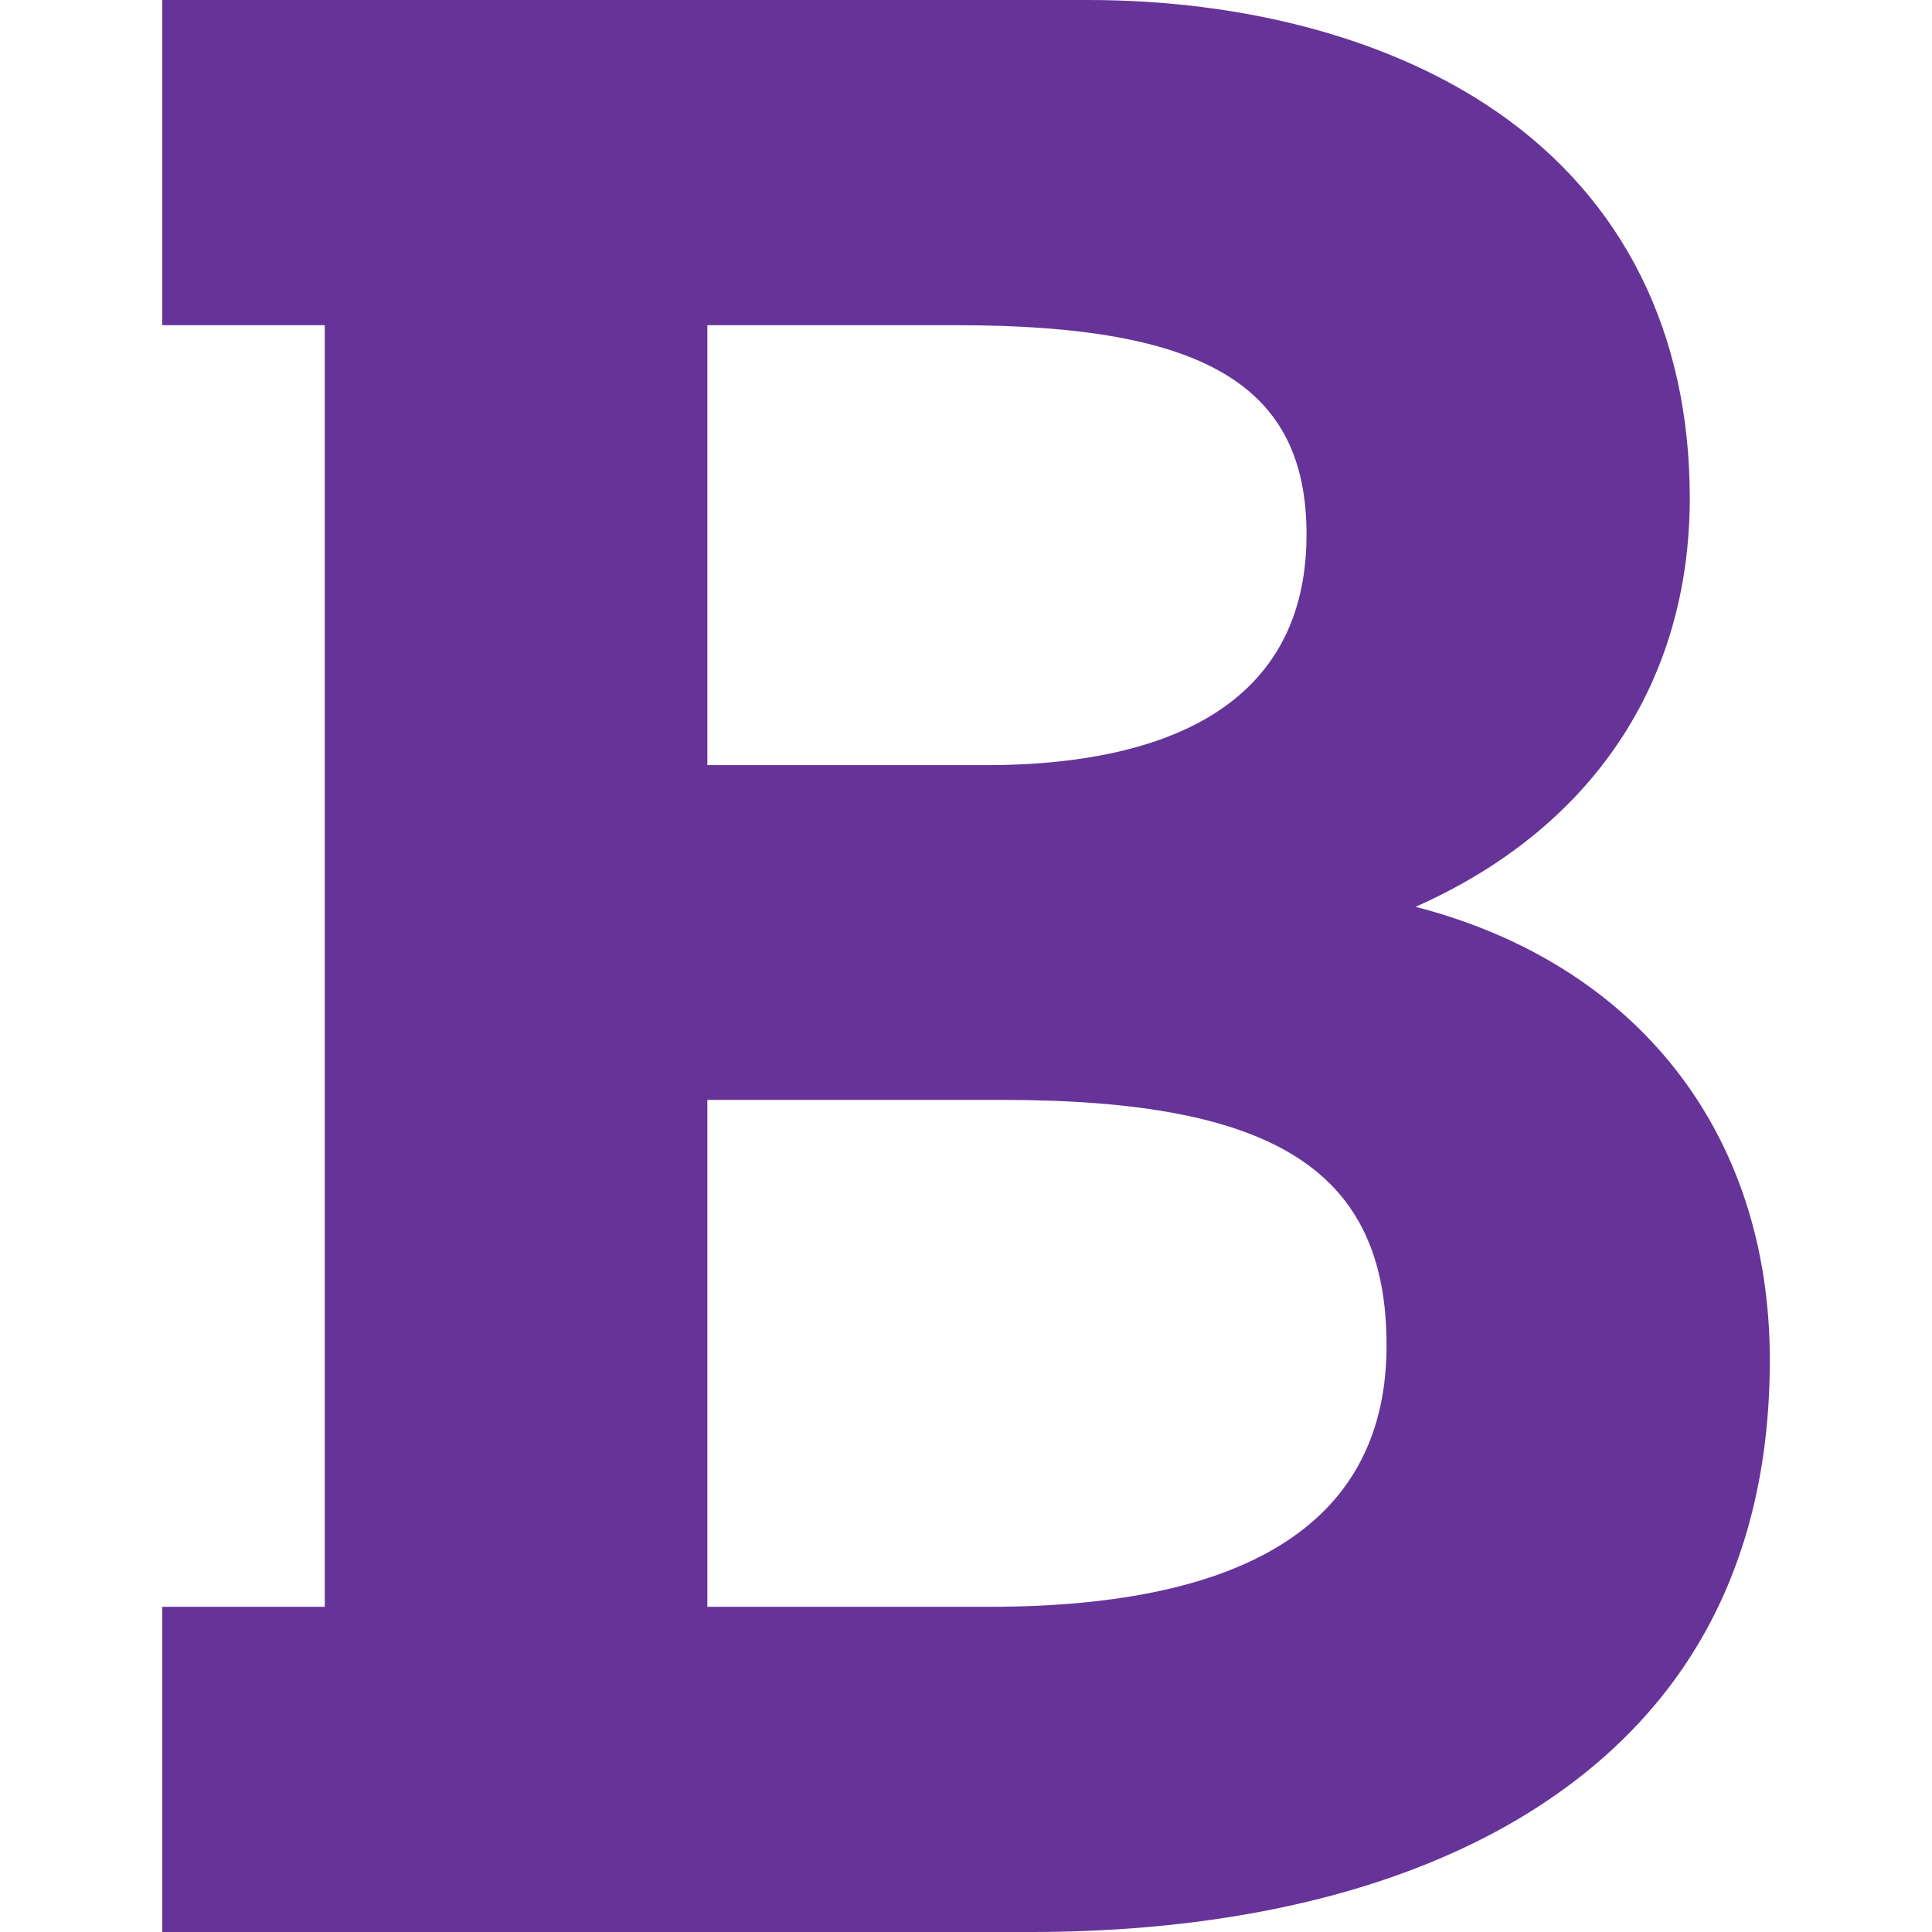
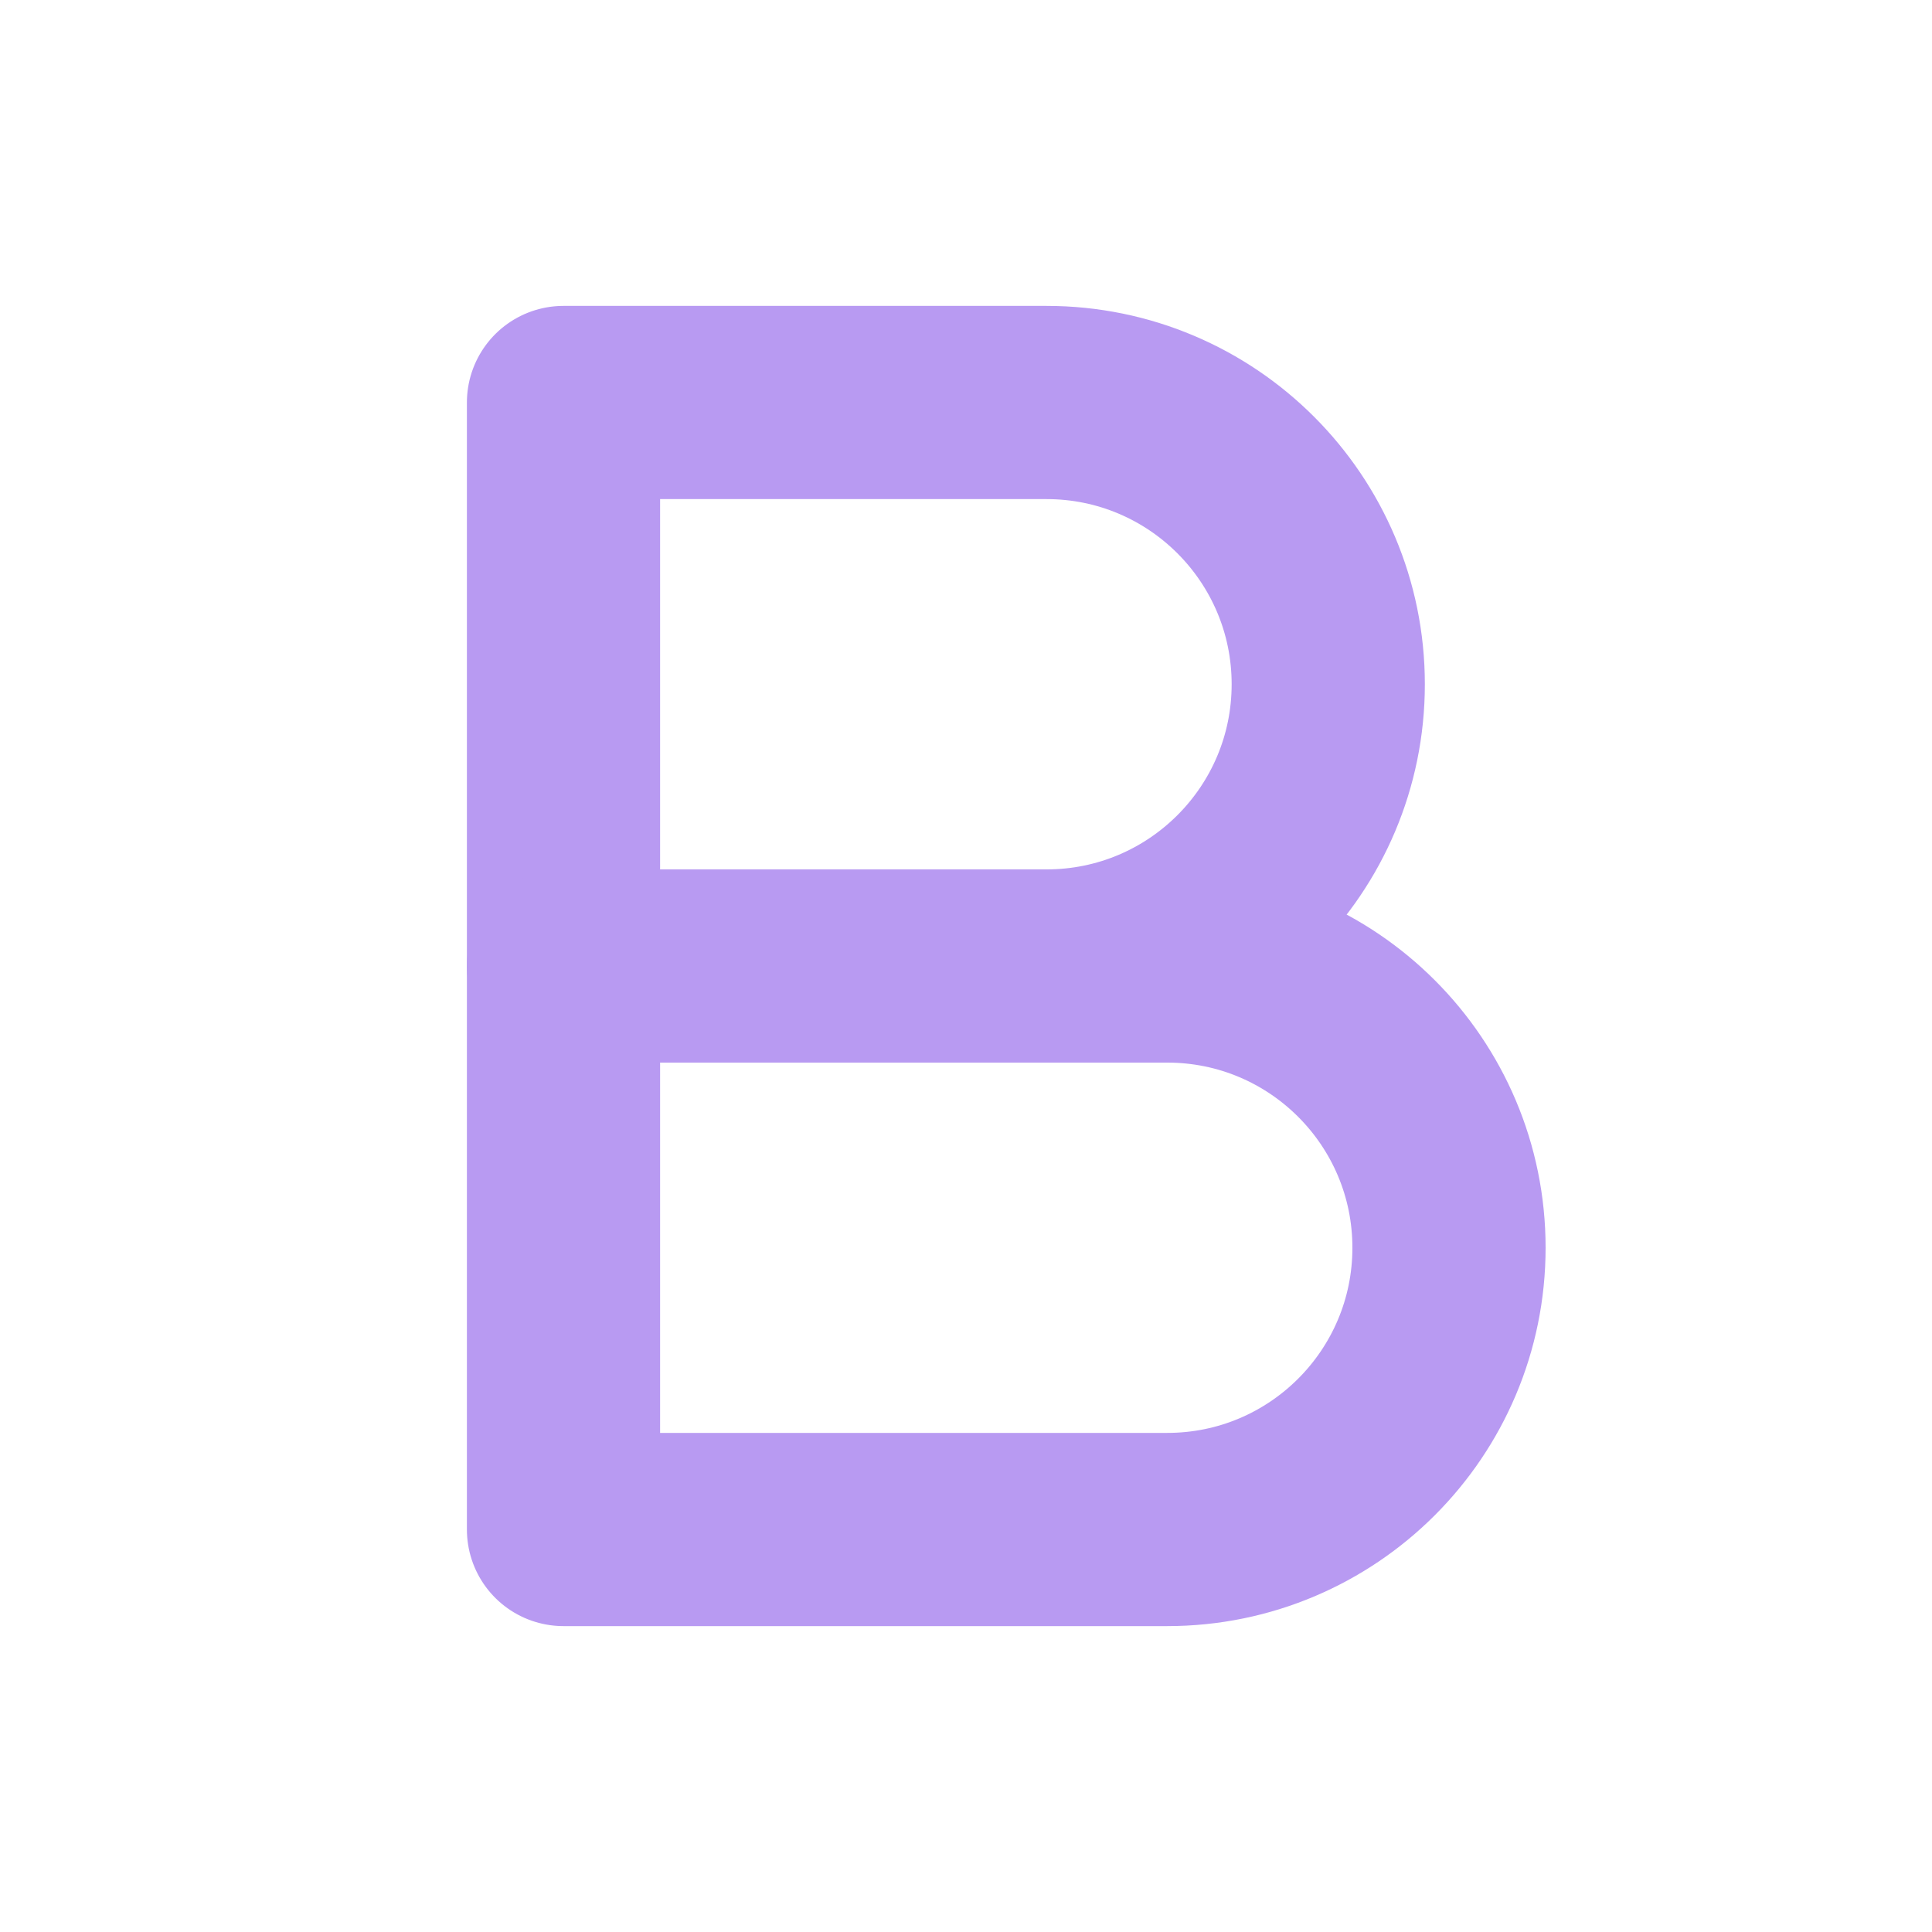
- <svg xmlns="http://www.w3.org/2000/svg" fill="#663399" height="800px" width="800px" version="1.1" id="Capa_1" viewBox="0 0 202 202" xml:space="preserve">
-   <g id="SVGRepo_bgCarrier" stroke-width="0" />
-   <g id="SVGRepo_tracerCarrier" stroke-linecap="round" stroke-linejoin="round" />
-   <g id="SVGRepo_iconCarrier">
-     <path d="M148.004,94.812c18.332-8.126,28.671-23.362,28.671-42.752c0-17.261-6.954-31.206-20.11-40.328 C145.653,4.166,130.438,0,113.721,0H16.957v34h17v134h-17v34h90.905c14.819,0,35.992-2.245,52.705-12.94 c16.241-10.393,24.476-26.161,24.476-46.868C185.043,118.342,171.057,100.763,148.004,94.812z M103.12,80H73.957V34h26.096 c25.961,0,36.551,6.34,36.551,21.884C136.604,75.816,118.396,80,103.12,80z M73.957,115h30.838c28.537,0,40.177,7.436,40.177,25.663 c0,18.14-13.987,27.337-41.572,27.337H73.957V115z" fill="#663399" />
-   </g>
+ <svg xmlns="http://www.w3.org/2000/svg" viewBox="0 0 24 24" width="24" height="24" fill="none" stroke="#b89af2" stroke-width="2.4" stroke-linecap="round" stroke-linejoin="round">
+   <path d="M7 5h6a3.5 3.5 0 0 1 0 7H7z" />
+   <path d="M7 12h7.5a3.5 3.5 0 0 1 0 7H7z" />
</svg>
